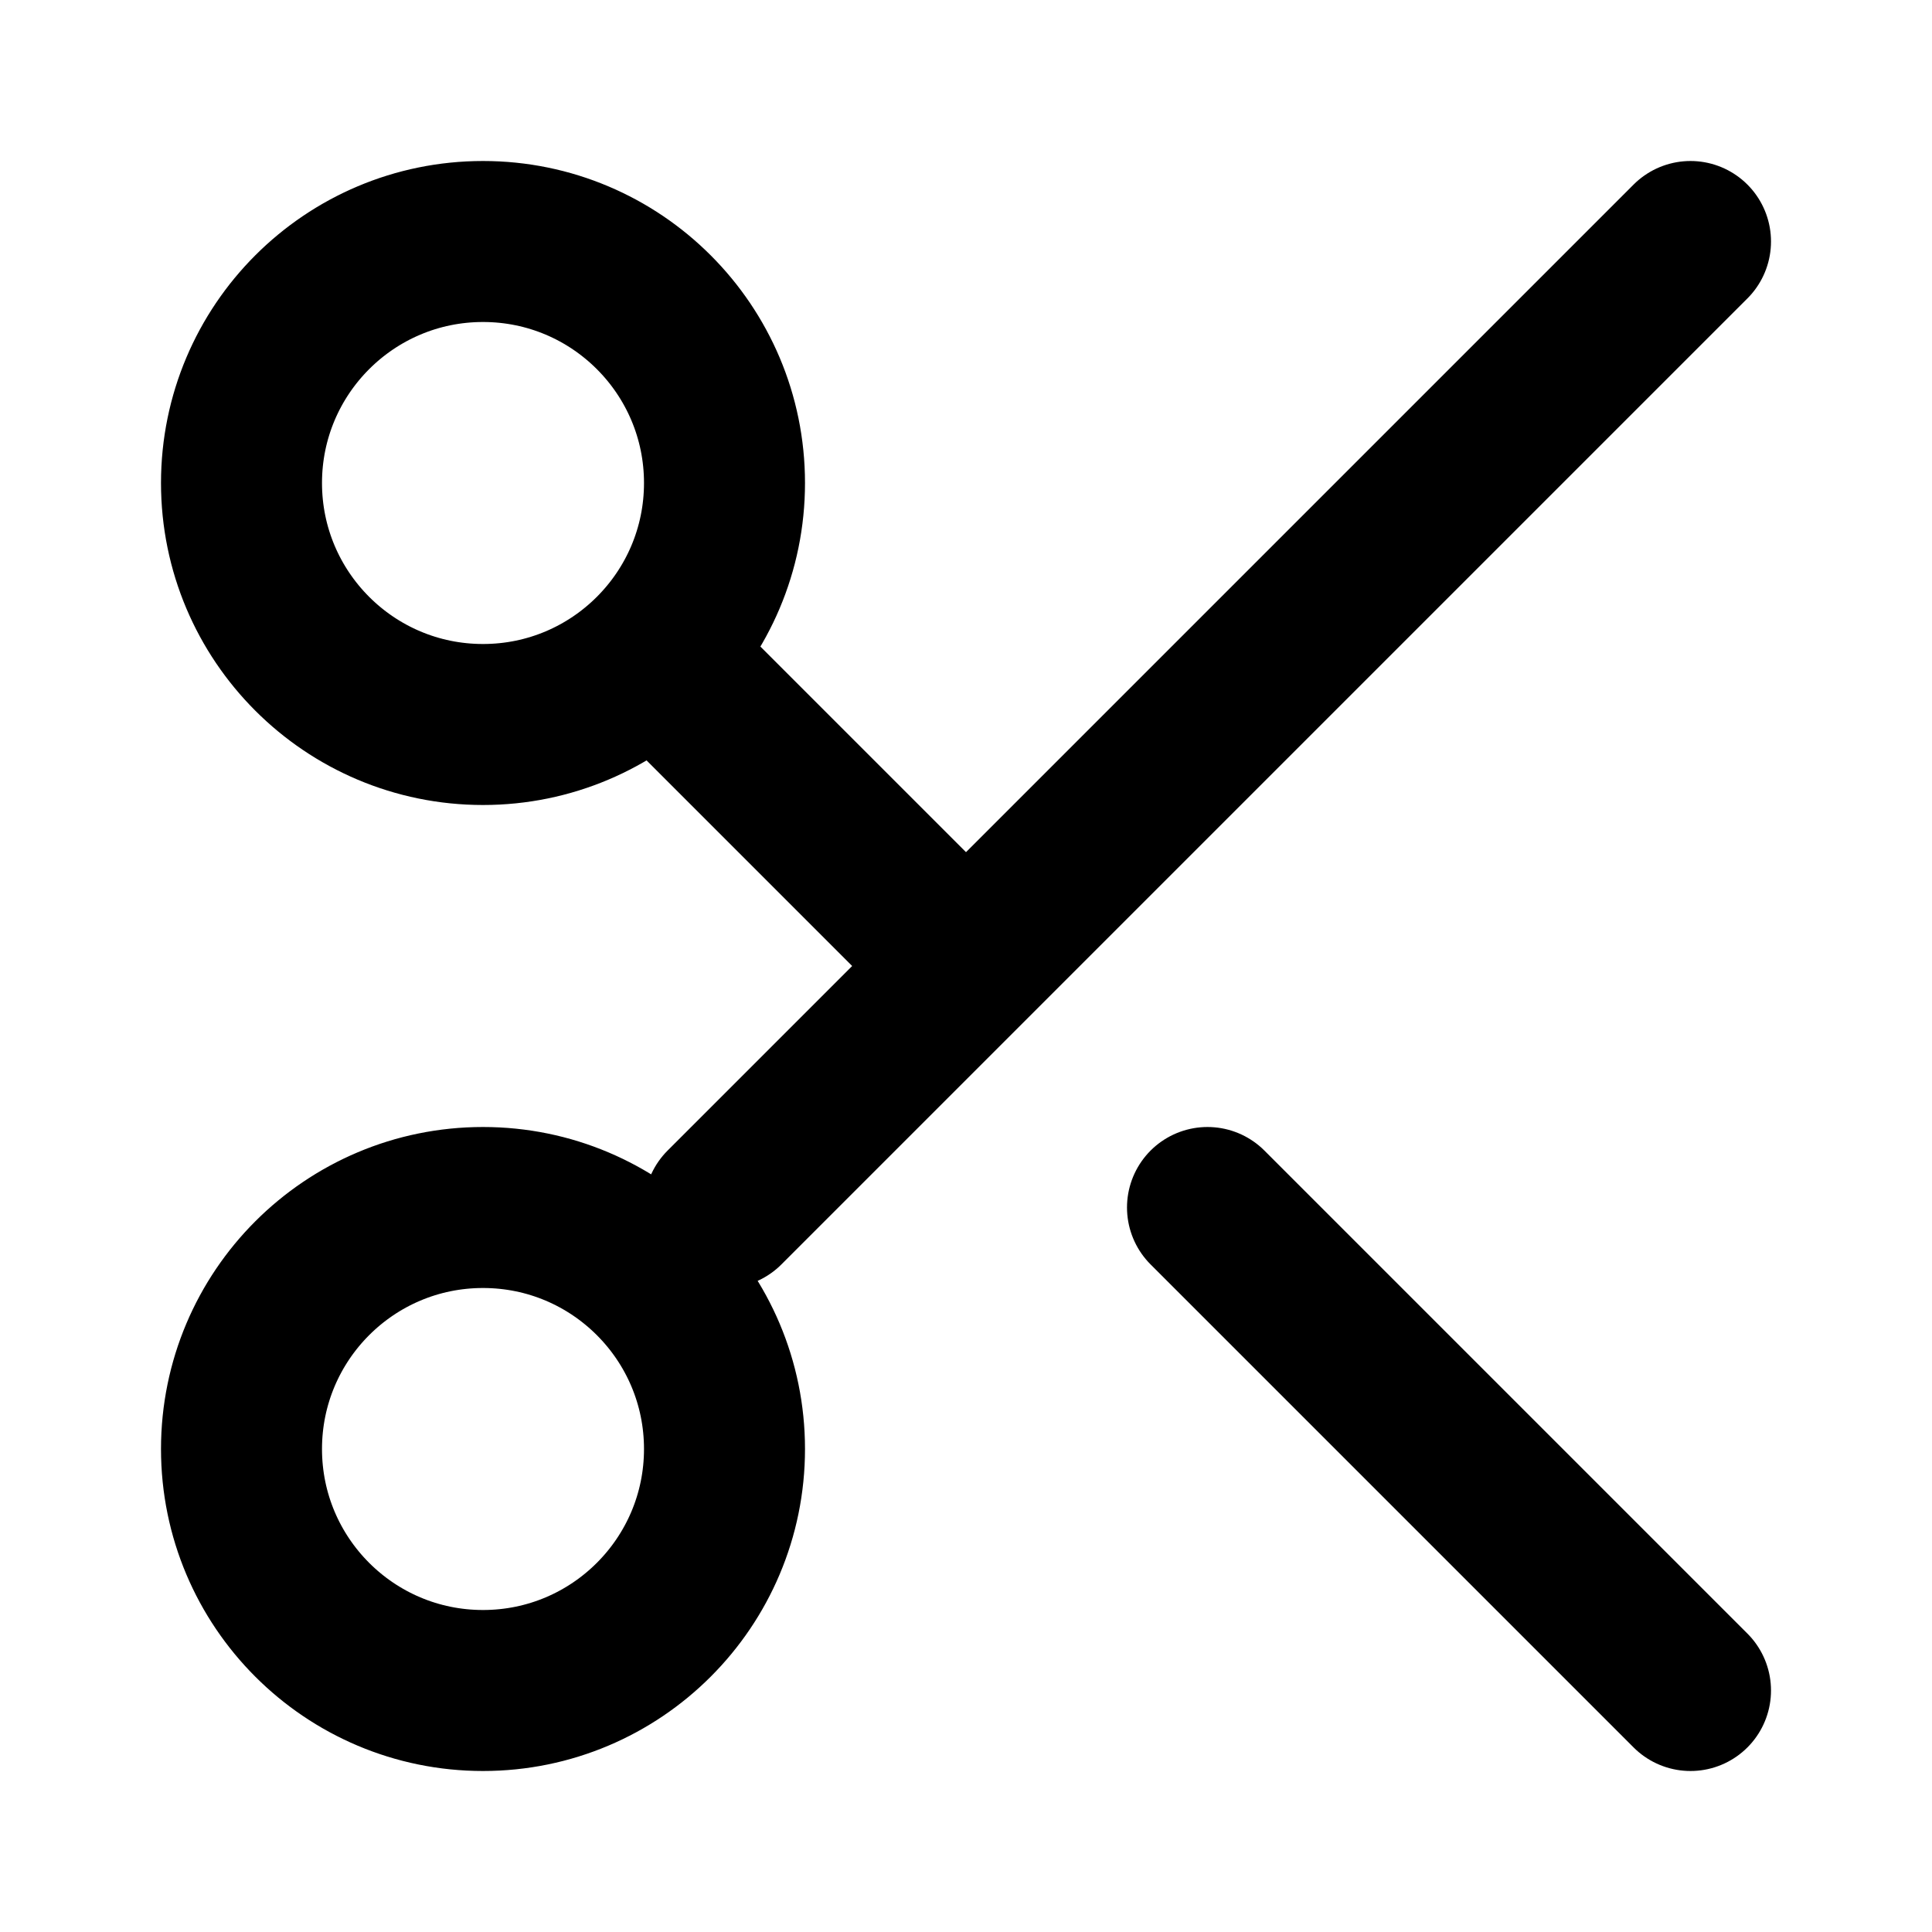
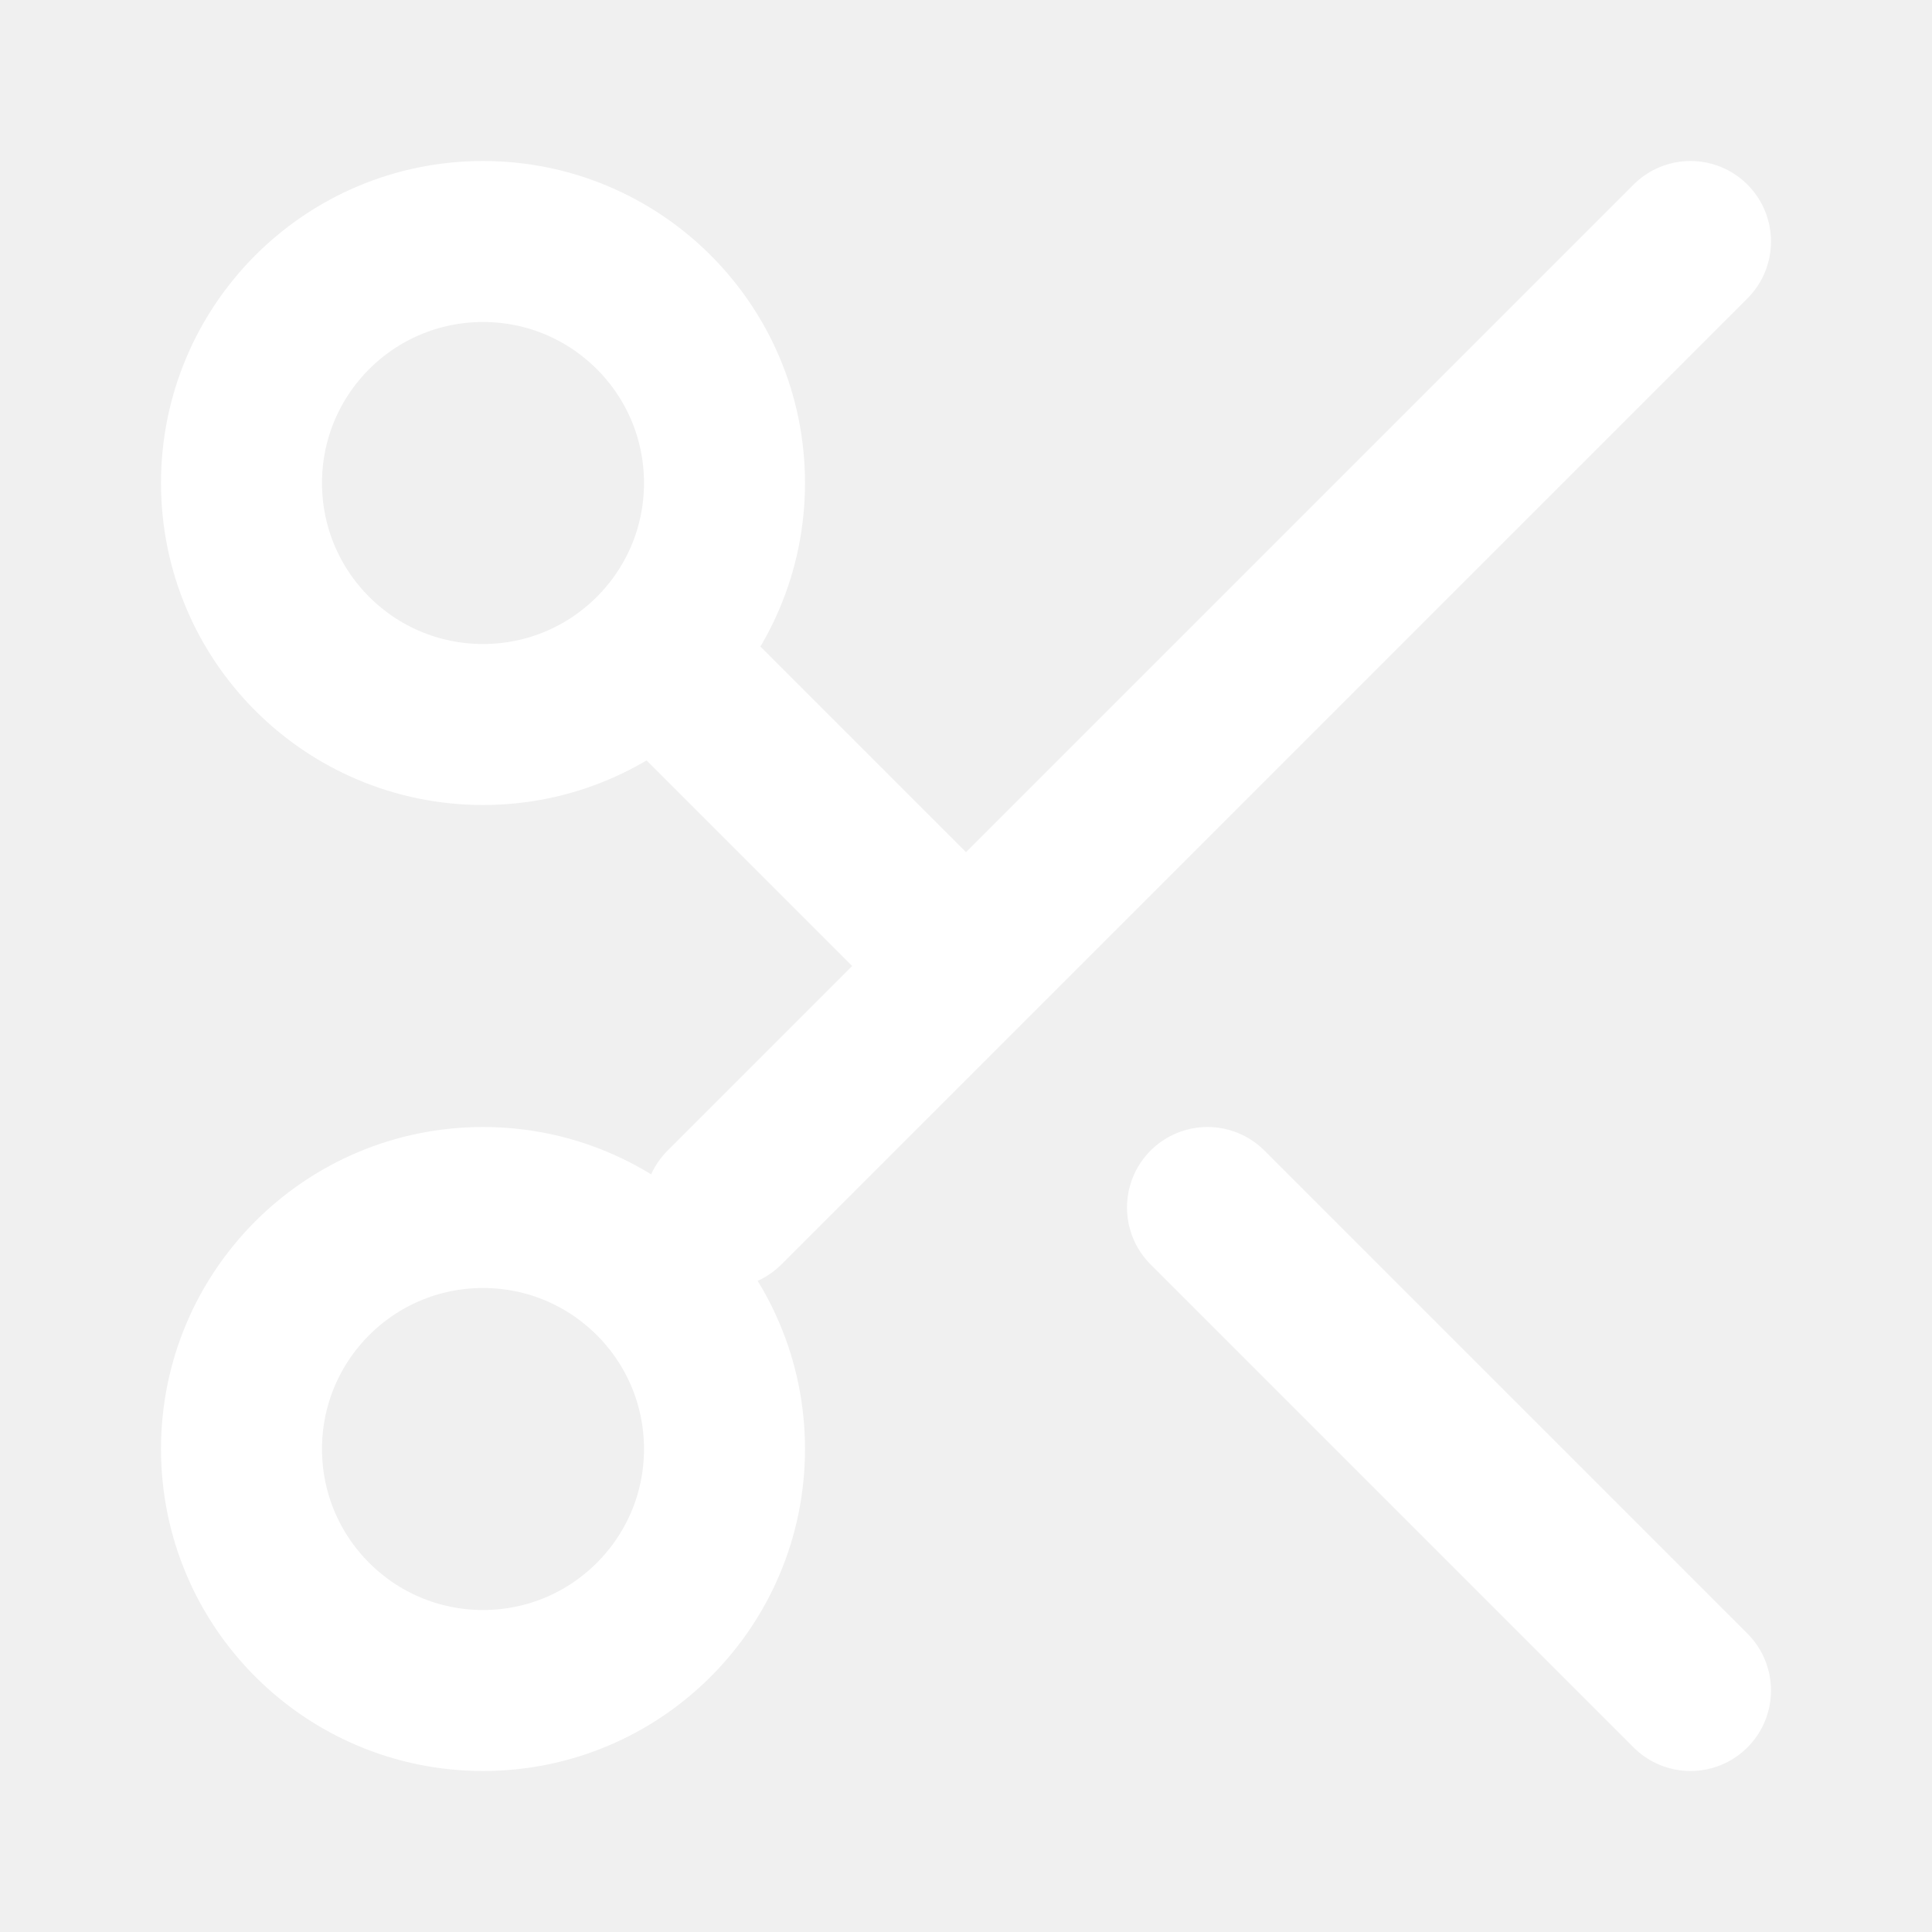
<svg xmlns="http://www.w3.org/2000/svg" width="24" height="24" viewBox="0 0 24 24" fill="none">
-   <rect width="24" height="24" fill="white" />
-   <path d="M8.5 8.5L12 12M9 15L21 3M15 15L21 21M9 18C9 19.657 7.657 21 6 21C4.343 21 3 19.657 3 18C3 16.343 4.343 15 6 15C7.657 15 9 16.343 9 18ZM9 6C9 7.657 7.657 9 6 9C4.343 9 3 7.657 3 6C3 4.343 4.343 3 6 3C7.657 3 9 4.343 9 6Z" stroke="black" stroke-width="2" stroke-linecap="round" />
+   <g id="Property 1=stroke">
+     <path id="Vector" d="M8.5 8.5L12 12M9 15L21 3M15 15L21 21M9 18C9 19.657 7.657 21 6 21C4.343 21 3 19.657 3 18C3 16.343 4.343 15 6 15C7.657 15 9 16.343 9 18ZM9 6C9 7.657 7.657 9 6 9C4.343 9 3 7.657 3 6C3 4.343 4.343 3 6 3C7.657 3 9 4.343 9 6Z" stroke="white" stroke-width="2" stroke-linecap="round" />
+   </g>
</svg>
